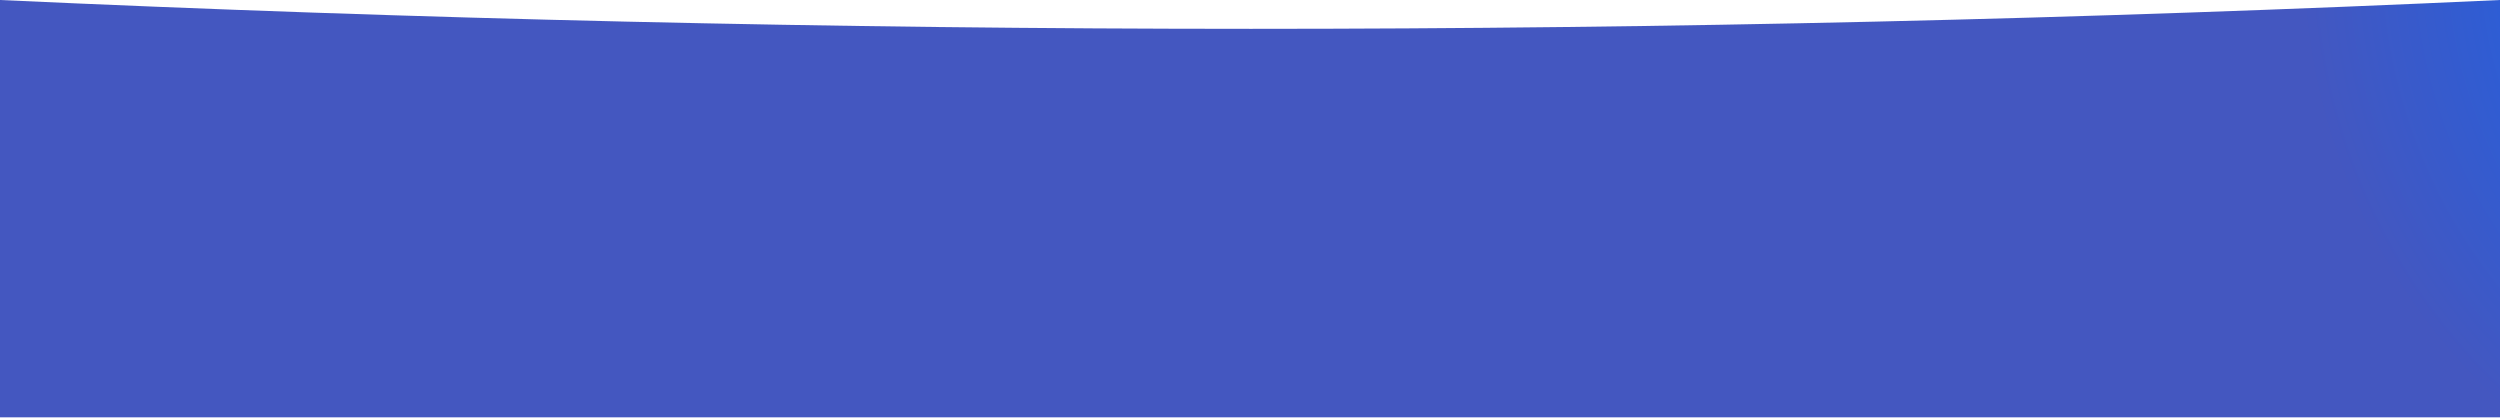
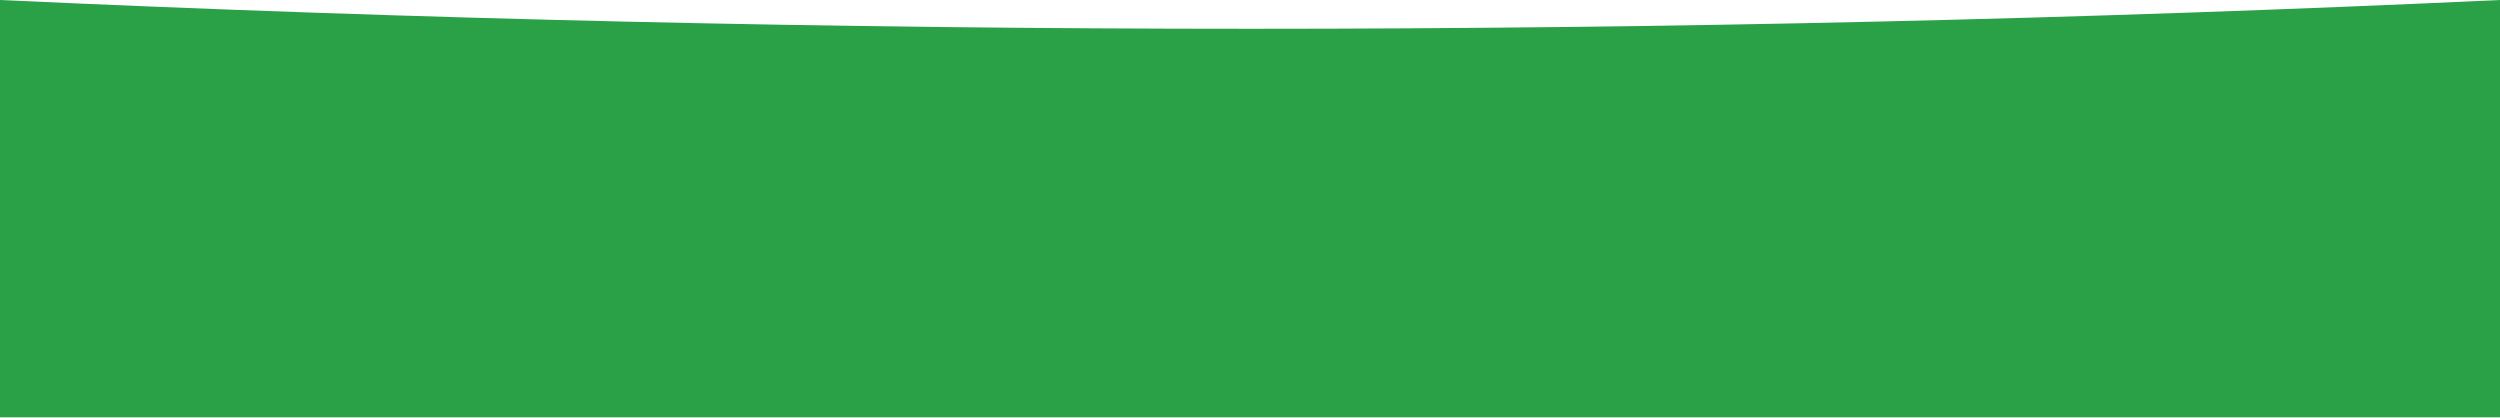
- <svg xmlns="http://www.w3.org/2000/svg" width="1294px" height="216px" viewBox="0 0 1294 216" version="1.1">
-   <defs>
-     <radialGradient cx="116.708%" cy="110.133%" fx="116.708%" fy="110.133%" r="147.8%" gradientTransform="translate(1.167079,1.101332),scale(0.166924,1),rotate(-170.6399),translate(-1.167079,-1.101332)" id="radialGradient-1">
-       <stop stop-color="#0069FF" offset="0%" />
-       <stop stop-color="#0269FD" offset="2.913%" />
-       <stop stop-color="#0369FC" offset="4.505%" />
-       <stop stop-color="#0468FB" offset="6.005%" />
-       <stop stop-color="#1165EF" offset="25.482%" />
-       <stop stop-color="#4457C0" offset="100%" />
-     </radialGradient>
-   </defs>
-   <g id="Ressource" stroke="none" stroke-width="1" fill="none" fill-rule="evenodd">
-     <g id="wave_footer" fill="url(#radialGradient-1)">
-       <path d="M0,0 L1294,3.28701505e-11 L1294,216 C1078.477,206.05 862.976,201.075 647.497,201.075 C432.019,201.075 216.186,206.05 6.60793035e-14,216 L0,0 Z" id="Image-Hero-Copy" transform="translate(647, 108) scale(1, -1) translate(-647, -108) " />
+ <svg xmlns="http://www.w3.org/2000/svg" version="1.1" id="Layer_1" x="0px" y="0px" viewBox="0 0 1294 216" style="enable-background:new 0 0 1294 216;" xml:space="preserve">
+   <style type="text/css">
+ 	.st0{fill-rule:evenodd;clip-rule:evenodd;fill:#2AA147;}
+ </style>
+   <g id="Ressource">
+     <g id="wave_footer">
+       <path id="Image-Hero-Copy" class="st0" d="M0,216h1294V0c-215.5,10-431,14.9-646.5,14.9S216.2,10,0,0V216z" />
    </g>
  </g>
</svg>
